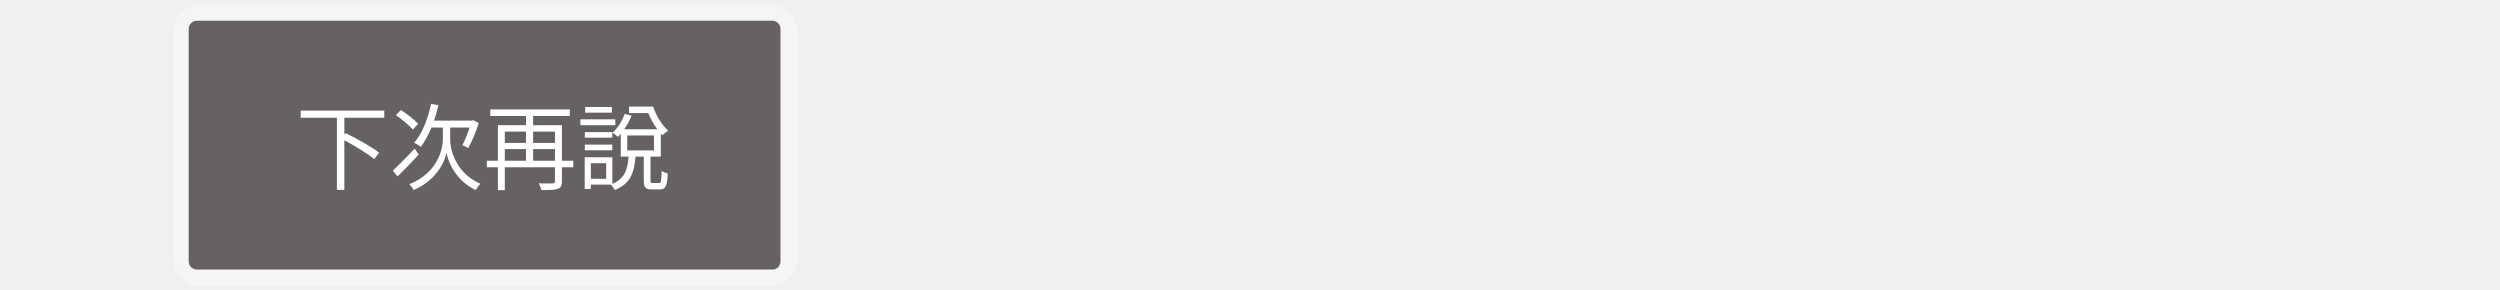
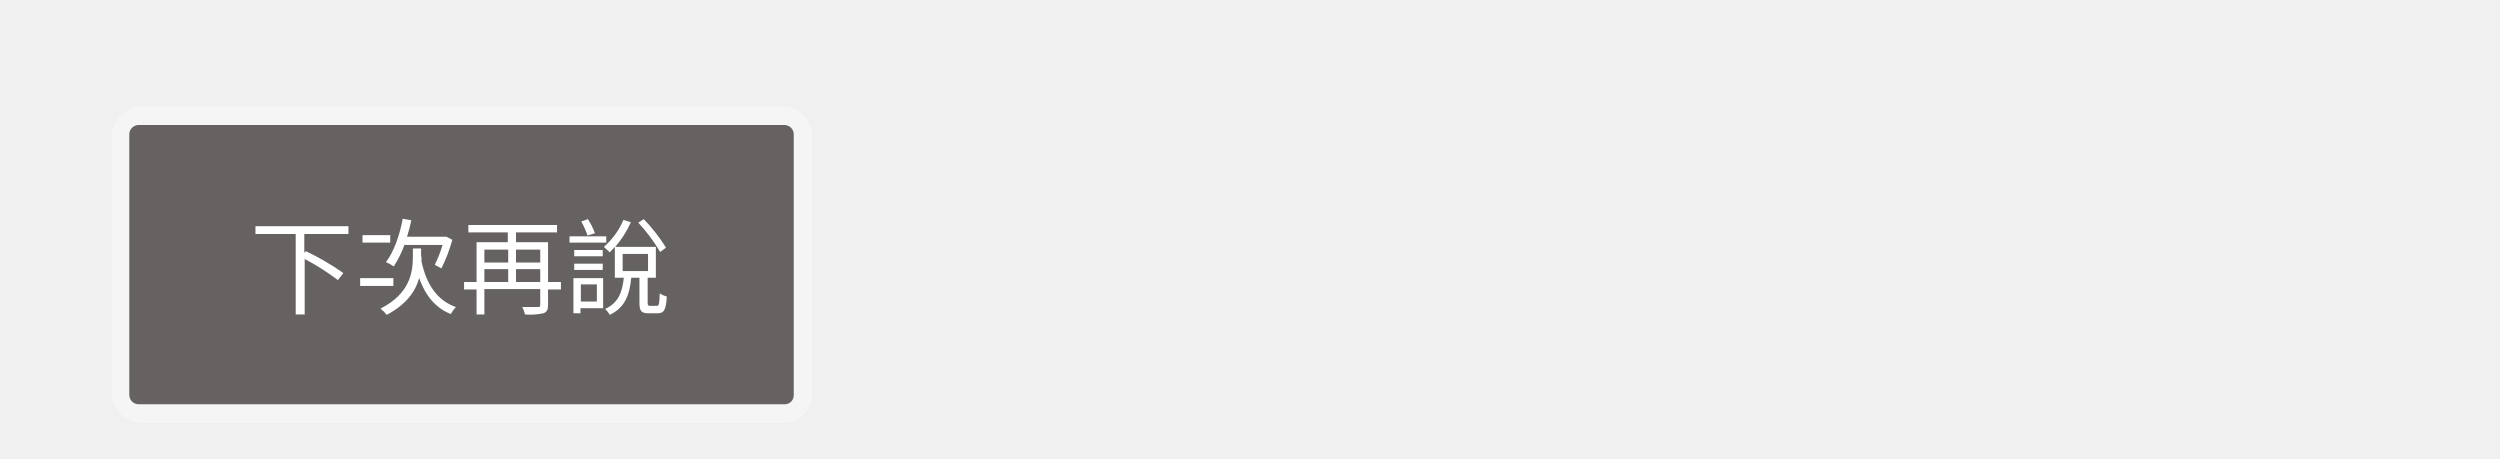
- <svg xmlns="http://www.w3.org/2000/svg" version="1.1" id="圖層_1" x="0px" y="0px" viewBox="0 0 640 74" style="enable-background:new 0 0 640 74;" xml:space="preserve">
-   <style type="text/css">
- 	.st0{opacity:0.33;fill:#FFFFFF;}
- 	.st1{opacity:0.6;fill:#070000;}
- 	.st2{fill:#FFFFFF;}
- 	.st3{font-family:'NotoSansCJKtc-Regular-B5pc-H';}
- 	.st4{font-size:24px;}
- </style>
-   <path class="st0" d="M197.2,73.3H51.3c-3.8,0-7-3.1-7-7V8.1c0-3.8,3.2-7,7-7h145.8c3.8,0,7,3.2,7,7v58.2  C204.2,70.1,201,73.3,197.2,73.3z" />
-   <path class="st1" d="M197.8,69H50.4c-1.1,0-2.1-0.9-2.1-2.1V7.4c0-1.1,0.9-2.1,2.1-2.1h147.3c1.1,0,2.1,0.9,2.1,2.1v59.5  C199.8,68.1,198.9,69,197.8,69z" />
-   <text transform="matrix(1 0 0 1 75.6665 46.7129)" class="st2 st3 st4">下次再說</text>
+ <svg xmlns="http://www.w3.org/2000/svg" viewBox="0 0 640 117.5">
+   <defs>
+     <style>.a,.d{fill:#fff;}.a{opacity:0.33;}.a,.b,.c{isolation:isolate;}.b{fill:#070000;opacity:0.6;}</style>
+   </defs>
+   <path class="a" d="M200.3,108.3H36.5a7.9,7.9,0,0,1-7.9-7.9V35.1a8,8,0,0,1,7.9-7.9H200.1a8,8,0,0,1,7.9,7.9v65.3A7.8,7.8,0,0,1,200.3,108.3Z" />
+   <path class="b" d="M200.9,103.5H35.5a2.4,2.4,0,0,1-2.4-2.4V34.3A2.4,2.4,0,0,1,35.5,32H200.8a2.4,2.4,0,0,1,2.4,2.4v66.8A2.3,2.3,0,0,1,200.9,103.5Z" />
+   <g class="c">
+     <path class="d" d="M77.9,59.9v4.8l0.4-.4a66.5,66.5,0,0,1,9.6,5.6l-1.4,1.8a61.5,61.5,0,0,0-8.5-5.4V80.5H75.7V59.9H65.4v-2H89.2v2H77.9Z" />
+     <path class="d" d="M100.7,73.2H92.2v-2h8.5v2ZM99.9,62.1H92.8V60.2h7.1v1.9Zm8,3.6c0,0.4,0,.8,0,1.2,1.2,5.7,3.9,10,8.8,11.7a8.8,8.8,0,0,0-1.3,1.8c-4-1.6-6.5-4.8-8.1-9.2-0.9,3.3-3.2,6.7-8.3,9.4A9.2,9.2,0,0,0,97.4,79c7.7-3.9,8.3-9.5,8.3-13.4v-2h2.1v2.1Zm-4.3-3.2a26.4,26.4,0,0,1-2.8,5.7,11.7,11.7,0,0,0-2-1.1c2-2.6,3.5-6.8,4.3-11.1l2.2,0.4a41.2,41.2,0,0,1-1.1,4.2h10.1l1.5,0.8a40.9,40.9,0,0,1-2.8,7.3l-1.7-.9a32.2,32.2,0,0,0,2-5.1h-9.7Z" />
+     <path class="d" d="M143.6,74.1h-3.3v4c0,1.2-.3,1.8-1.2,2.1a16.4,16.4,0,0,1-4.7.3,7.6,7.6,0,0,0-.7-1.9h4c0.5,0,.6-0.1.6-0.6v-4H124v6.5h-2V74.1h-3.2V72.2h3.2V62h8V59.5H119.9V57.6h22.7v1.9H132.1V62h8.2V72.2h3.3v1.9ZM124,63.9v3.3h6.1V63.9H124Zm0,8.3h6.1V68.9H124v3.3Zm8.1-8.3v3.3h6.2V63.9h-6.2Zm6.2,8.3V68.9h-6.2v3.3h6.2Z" />
+     <path class="d" d="M155.2,62.1h-9.4V60.5h9.4v1.6Zm-0.7,16.8h-5.9v1.3h-1.8v-9h7.6v7.8Zm-0.2-13.3h-7.3V64h7.3v1.6Zm-7.3,1.9h7.3v1.6h-7.3V67.5Zm1.7,5.3v4.4h4.1V72.8h-4.1Zm1.7-12.5a20.1,20.1,0,0,0-1.6-3.6l1.7-.6a18,18,0,0,1,1.8,3.6Zm17.7,18c0.6,0,.7-0.4.8-3.2a5.7,5.7,0,0,0,1.8.8c-0.2,3.4-.7,4.3-2.3,4.3H166c-1.8,0-2.3-.6-2.3-2.6V71.1h-2.1c-0.4,4.2-1.5,7.6-5.5,9.5a5.6,5.6,0,0,0-1.2-1.5c3.5-1.6,4.4-4.4,4.8-8h-2.3V63.2l-1.3,1.4-1.5-1.4a19,19,0,0,0,5-6.9l1.9,0.6a25.5,25.5,0,0,1-4,6.3h10.4v7.9h-2.1v6.4c0,0.6.1,0.8,0.6,0.8H168Zm-8.7-8.9h6.5V65h-6.5v4.4Zm9.6-4.9a42.8,42.8,0,0,0-5.6-7.5l1.4-.9a43.4,43.4,0,0,1,5.7,7.3Z" />
+   </g>
</svg>
